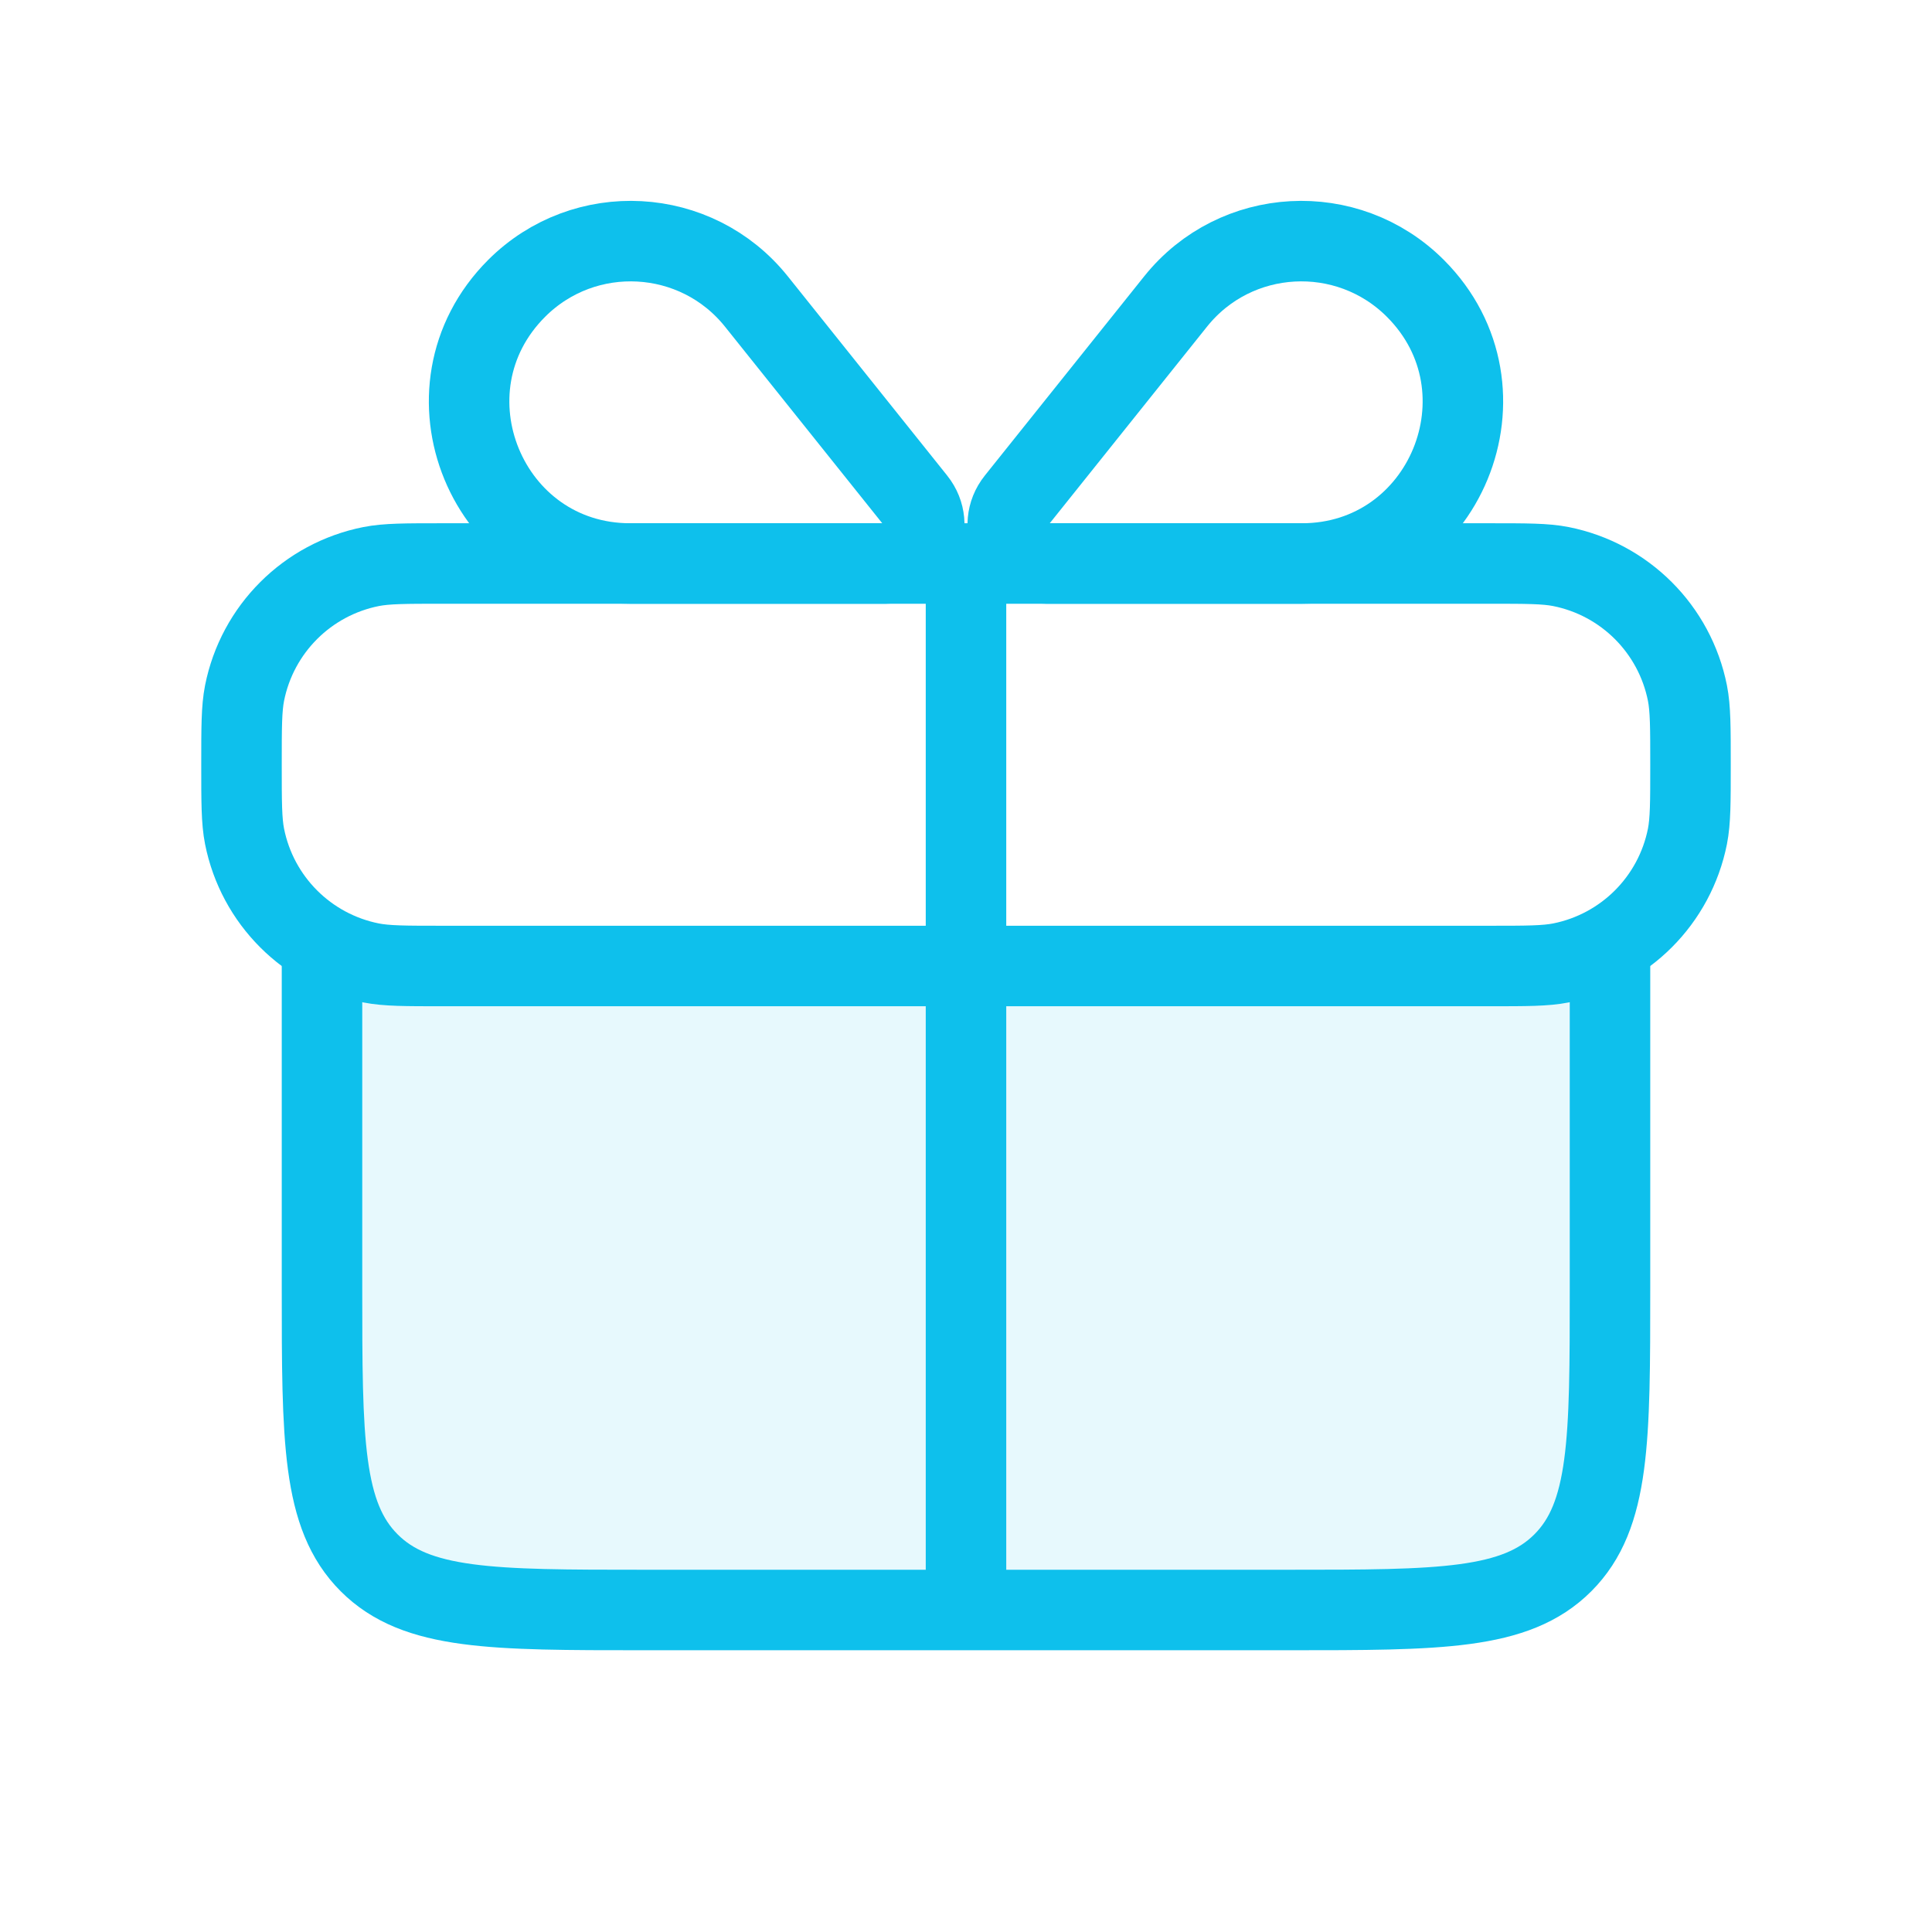
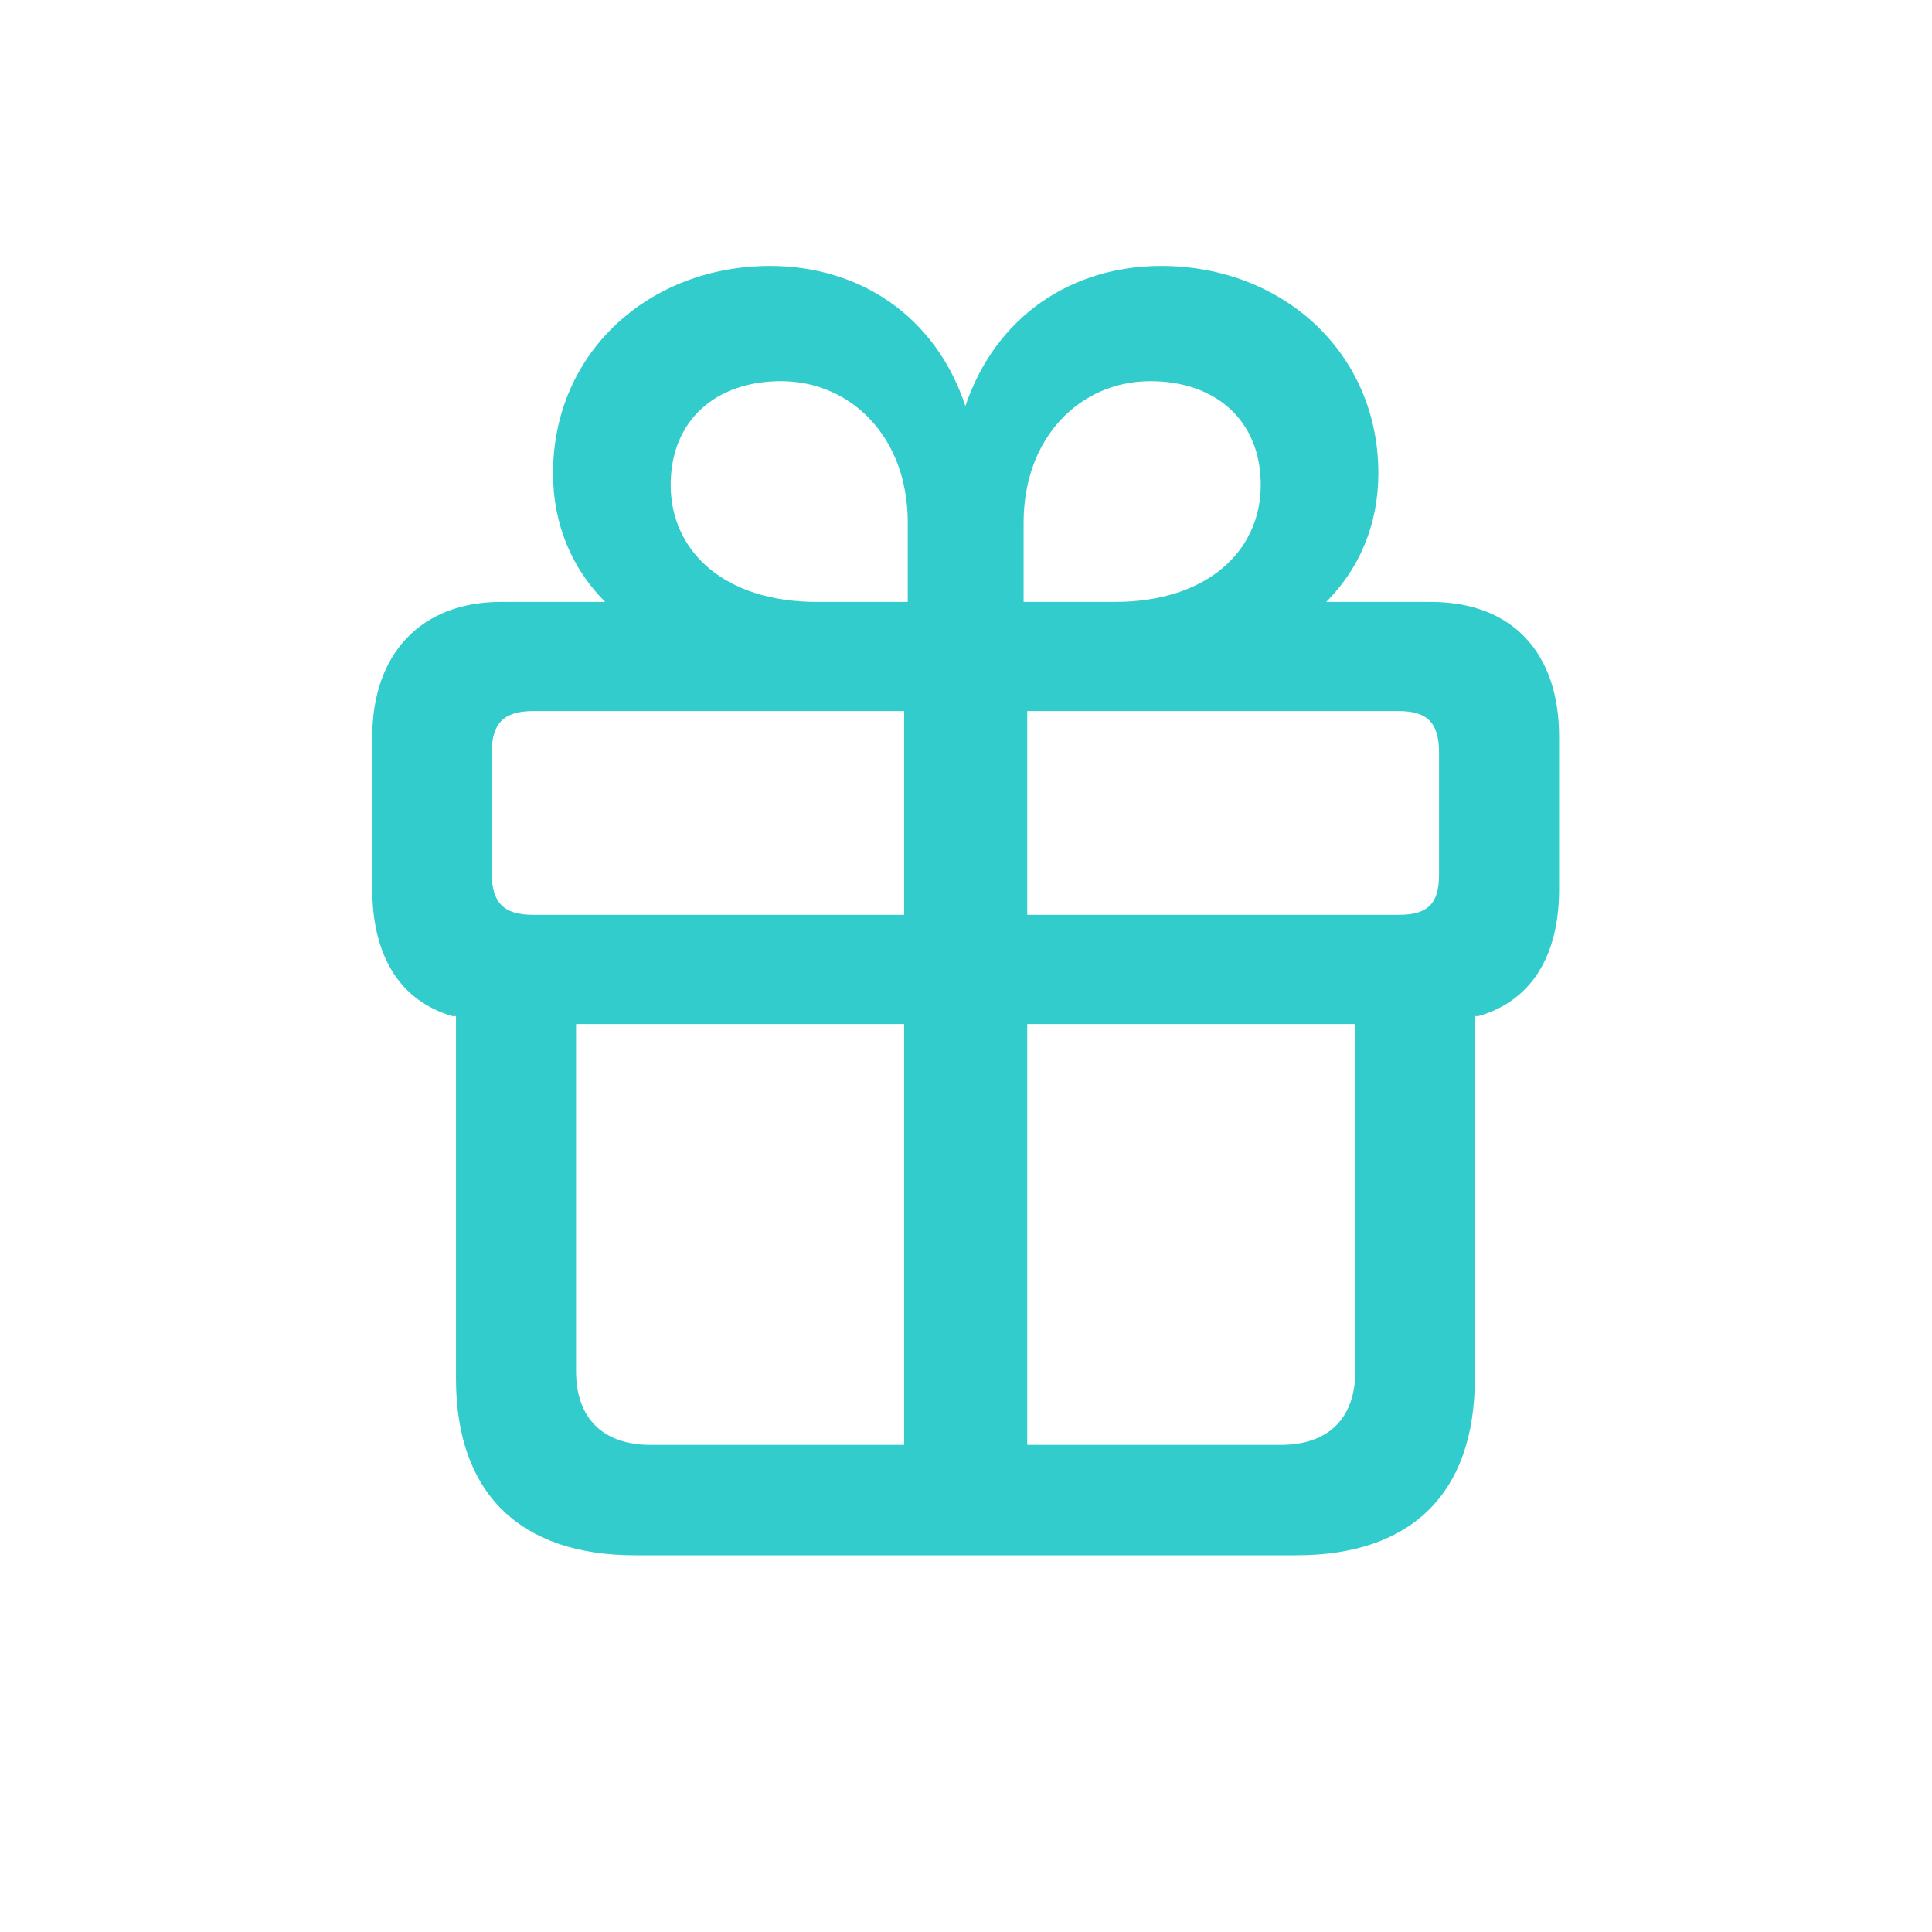
- <svg xmlns="http://www.w3.org/2000/svg" width="64px" height="64px" viewBox="0 0 24 24" fill="none">
-   <g id="SVGRepo_bgCarrier" strokeWidth="0" />
-   <g id="SVGRepo_tracerCarrier" strokeLinecap="round" strokeLinejoin="round" />
-   <g id="SVGRepo_iconCarrier">
-     {" "}
-     <path opacity="0.1" d="M4 12.5V16C4 17.886 4 18.828 4.586 19.414C5.172 20 6.114 20 8 20H9H15H16C17.886 20 18.828 20 19.414 19.414C20 18.828 20 17.886 20 16V12.5C20 12.224 19.776 12 19.5 12H4.5C4.224 12 4 12.224 4 12.5Z" fill="#0ec0ec" />{" "}
-     <path d="M3 9.5C3 9.035 3 8.803 3.038 8.61C3.196 7.816 3.816 7.196 4.61 7.038C4.803 7 5.035 7 5.5 7H12H18.5C18.965 7 19.197 7 19.39 7.038C20.184 7.196 20.804 7.816 20.962 8.61C21 8.803 21 9.035 21 9.5V9.5V9.5C21 9.965 21 10.197 20.962 10.39C20.804 11.184 20.184 11.804 19.39 11.962C19.197 12 18.965 12 18.5 12H12H5.5C5.035 12 4.803 12 4.61 11.962C3.816 11.804 3.196 11.184 3.038 10.39C3 10.197 3 9.965 3 9.5V9.5V9.5Z" stroke="#0ec0ec" strokeWidth="0.264" strokeLinejoin="round" />{" "}
-     <path d="M4 12V16C4 17.886 4 18.828 4.586 19.414C5.172 20 6.114 20 8 20H9H15H16C17.886 20 18.828 20 19.414 19.414C20 18.828 20 17.886 20 16V12" stroke="#0ec0ec" strokeWidth="0.264" strokeLinecap="round" strokeLinejoin="round" />{" "}
-     <path d="M12 7V20" stroke="#0ec0ec" strokeWidth="0.264" strokeLinecap="round" strokeLinejoin="round" />{" "}
-     <path d="M11.375 6.219L9.396 3.745C8.651 2.814 7.261 2.739 6.418 3.582C5.158 4.842 6.047 7 7.828 7L11 7C11.403 7 11.627 6.534 11.375 6.219Z" stroke="#0ec0ec" strokeWidth="0.264" strokeLinecap="round" strokeLinejoin="round" />{" "}
-     <path d="M12.625 6.219L14.604 3.745C15.349 2.814 16.739 2.739 17.582 3.582C18.842 4.842 17.953 7 16.172 7L13 7C12.597 7 12.373 6.534 12.625 6.219Z" stroke="#0ec0ec" strokeWidth="0.264" strokeLinecap="round" strokeLinejoin="round" />{" "}
-     </g>
+ <svg xmlns="http://www.w3.org/2000/svg" width="50" height="50" viewBox="0 0 50 50" fill="none">
+   <path d="M16.431 40.25H33.554C36.52 40.25 38.168 38.649 38.168 35.683V26.297H38.262C39.627 25.905 40.349 24.744 40.349 23.017V19.062C40.349 16.912 39.157 15.578 37.022 15.578H34.323C35.17 14.73 35.672 13.585 35.672 12.251C35.672 9.112 33.177 6.883 30.054 6.883C27.731 6.883 25.769 8.186 24.984 10.508C24.215 8.186 22.253 6.883 19.93 6.883C16.807 6.883 14.312 9.112 14.312 12.251C14.312 13.585 14.814 14.73 15.662 15.578H12.962C10.906 15.578 9.635 16.912 9.635 19.062V23.017C9.635 24.744 10.357 25.905 11.707 26.297H11.801V35.683C11.801 38.649 13.464 40.25 16.431 40.25ZM23.493 15.578H21.139C18.738 15.578 17.357 14.26 17.357 12.549C17.357 10.885 18.518 9.865 20.213 9.865C22.018 9.865 23.493 11.309 23.493 13.522V15.578ZM26.491 15.578V13.522C26.491 11.309 27.966 9.865 29.771 9.865C31.466 9.865 32.628 10.885 32.628 12.549C32.628 14.26 31.246 15.578 28.845 15.578H26.491ZM23.399 23.676H13.794C13.04 23.676 12.727 23.363 12.727 22.609V19.47C12.727 18.717 13.04 18.403 13.794 18.403H23.399V23.676ZM26.585 23.676V18.403H36.206C36.944 18.403 37.242 18.717 37.242 19.47V22.641C37.242 23.394 36.944 23.676 36.206 23.676H26.585ZM23.399 37.394H16.839C15.599 37.394 14.908 36.703 14.908 35.479V26.502H23.399V37.394ZM26.585 37.394V26.502H35.076V35.479C35.076 36.703 34.385 37.394 33.145 37.394H26.585Z" fill="#33CCCC" />
</svg>
